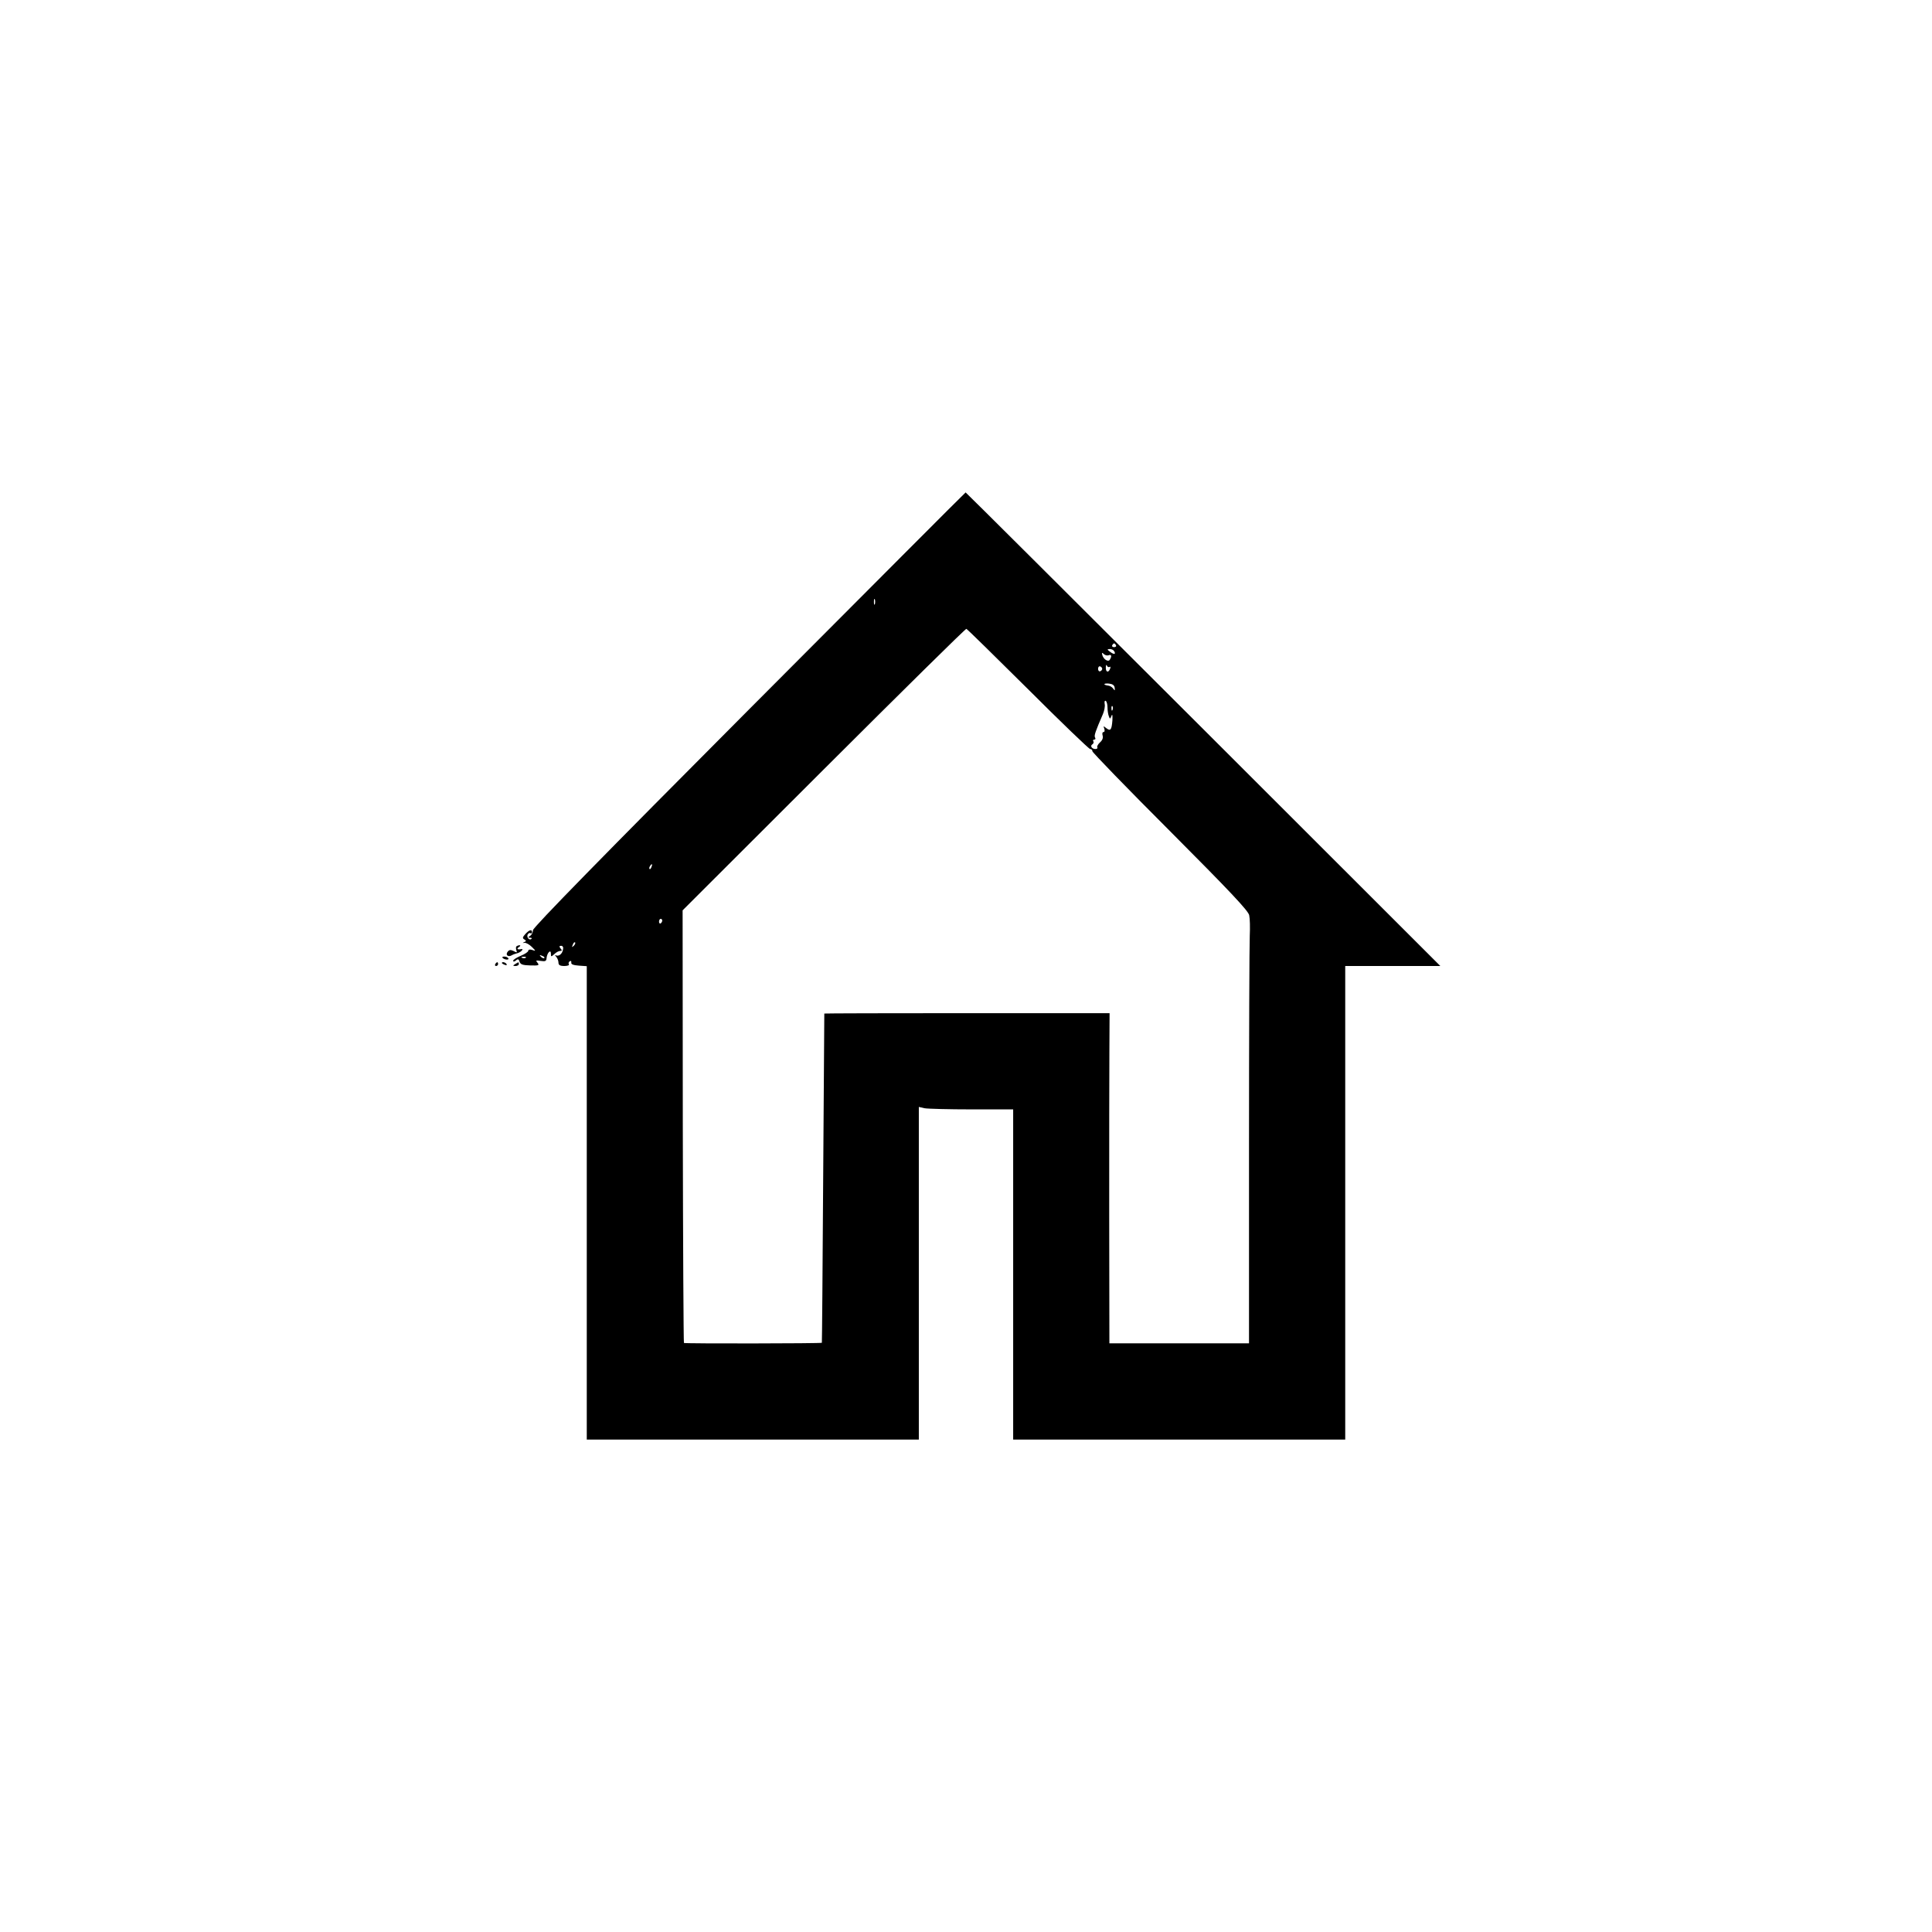
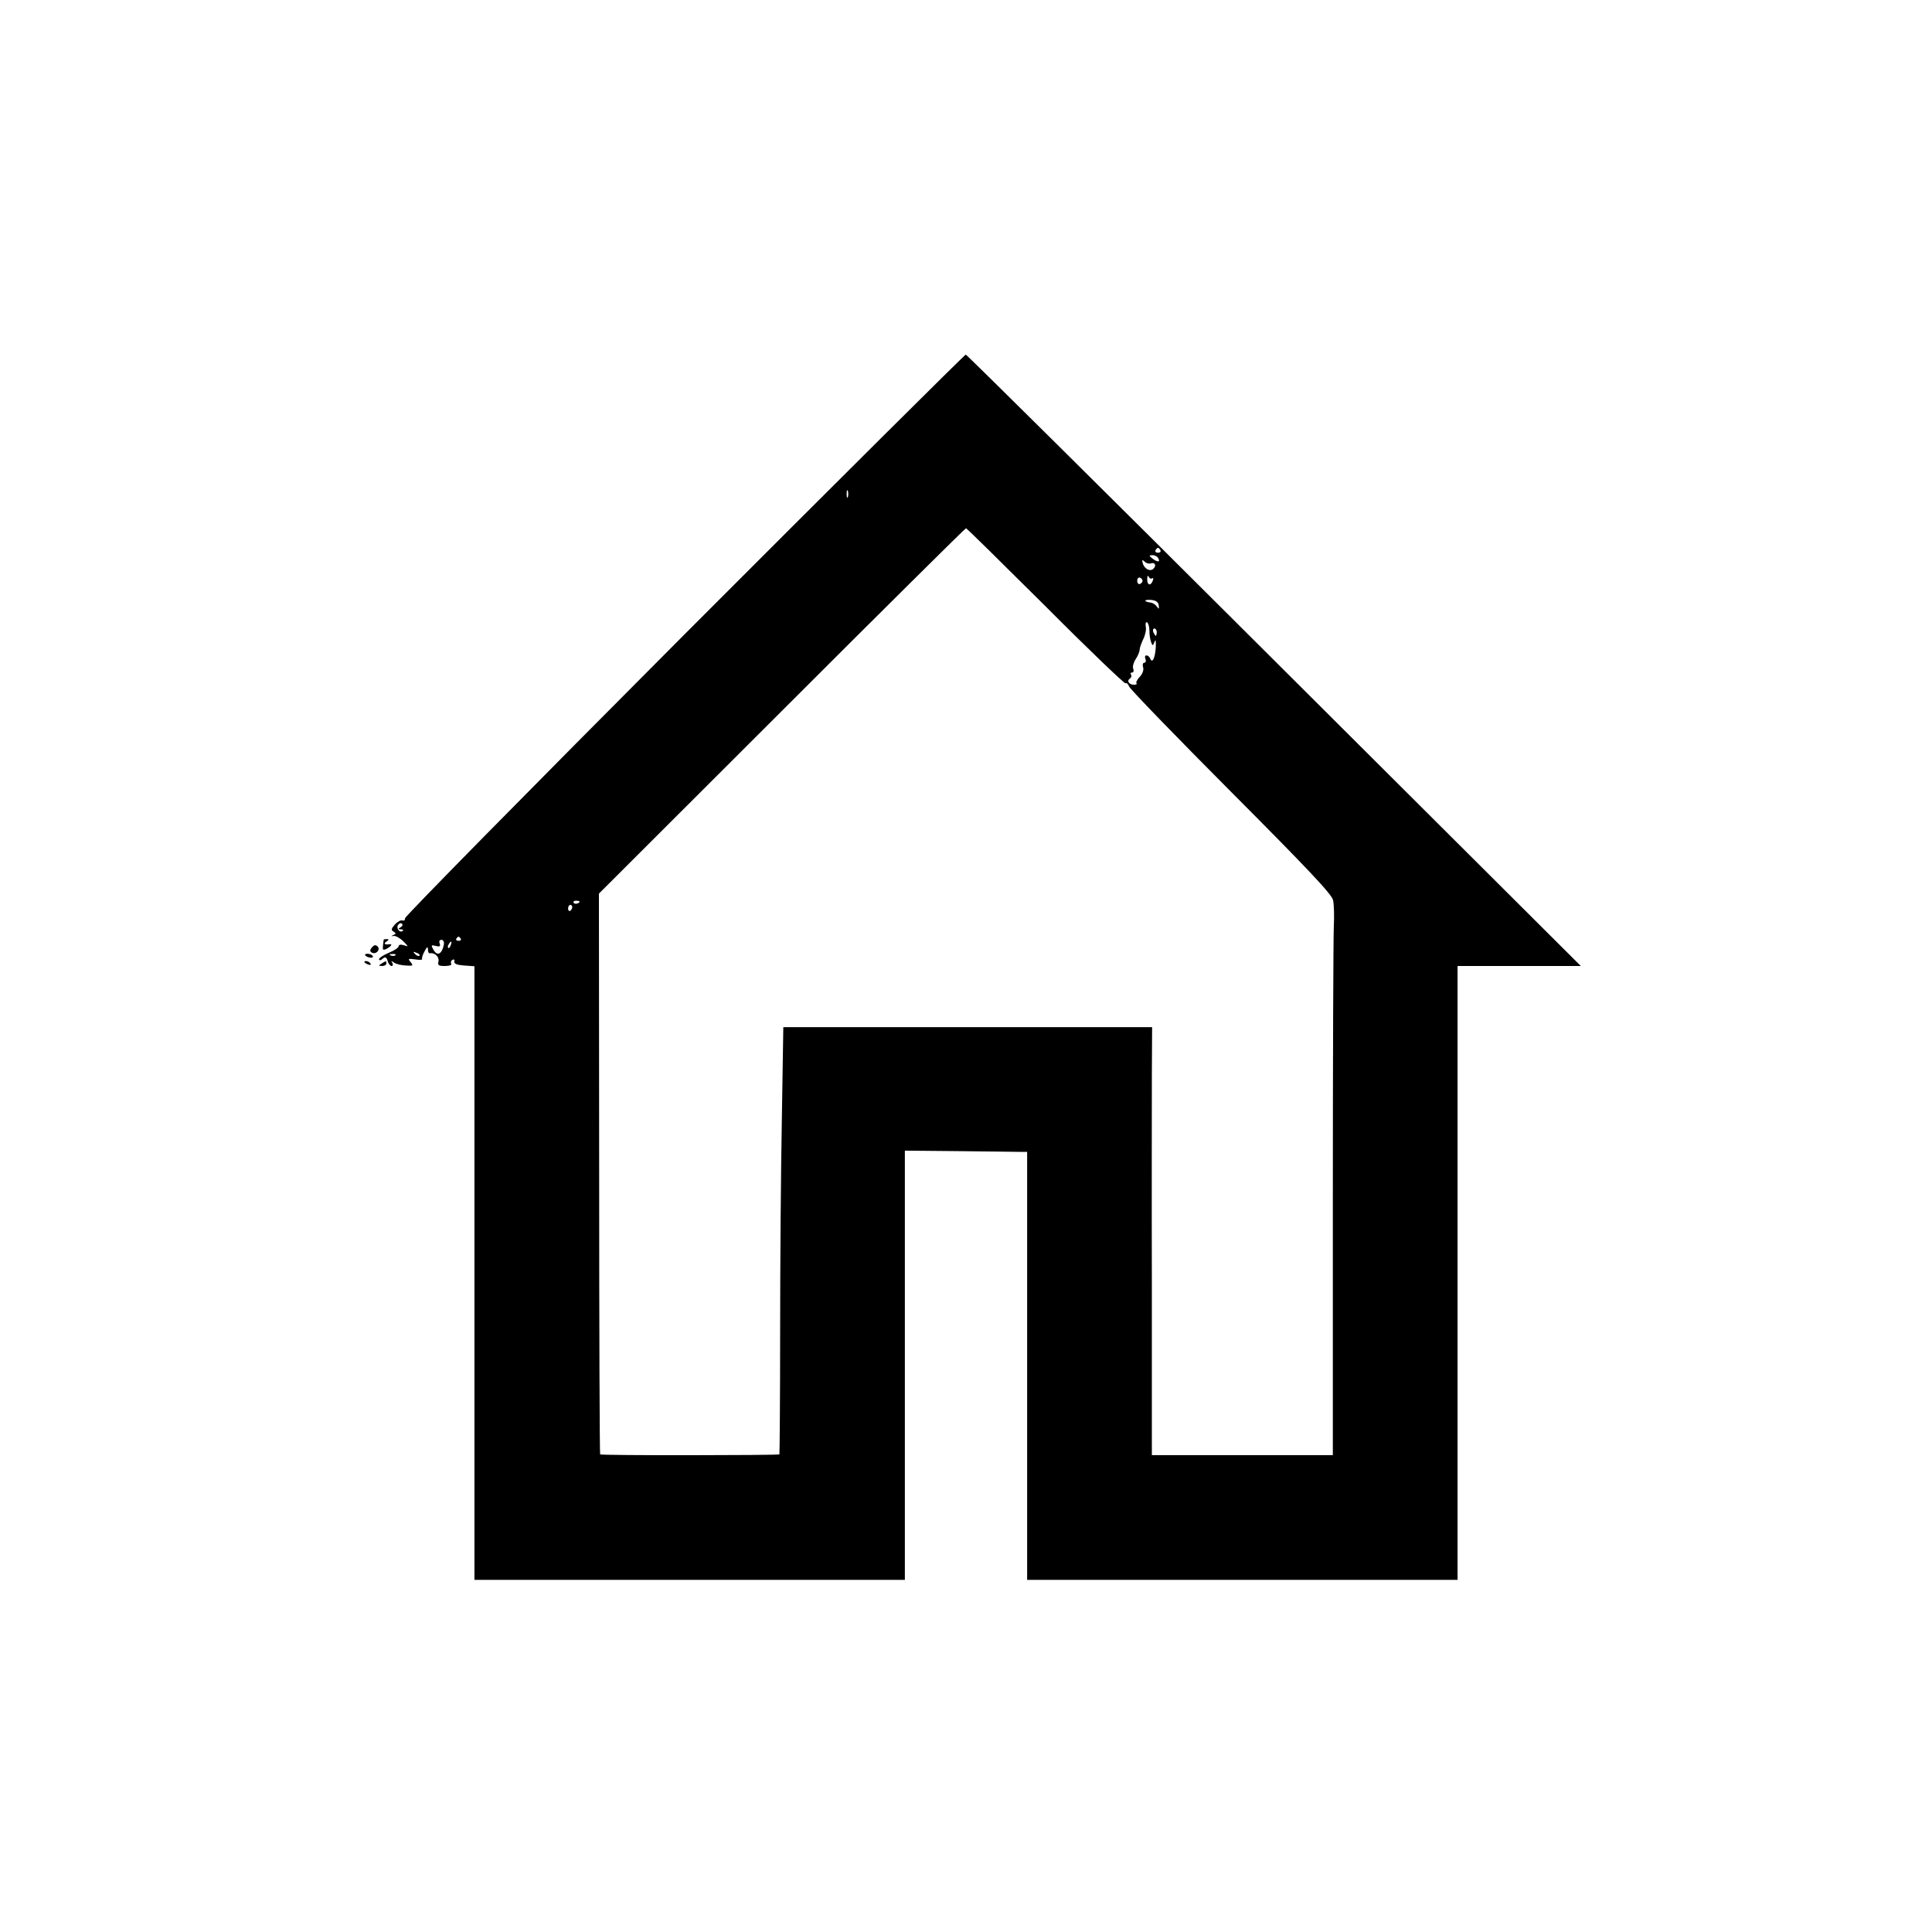
- <svg xmlns="http://www.w3.org/2000/svg" version="1.0" width="1024pt" height="1024pt" viewBox="0 0 1024 1024" preserveAspectRatio="xMidYMid meet">
-   <g transform="translate(0,1024) scale(0.1,-0.1)" fill="#000000" stroke="none">
-     <path d="M3970 6480 c-771 -774 -1145 -1156 -1145 -1170 0 -11 -7 -25 -15 -30 -12 -8 -12 -10 -1 -10 8 0 12 -3 8 -6 -10 -10 -26 6 -21 21 4 8 10 12 15 9 5 -3 9 0 9 5 0 17 -15 13 -36 -10 -14 -16 -16 -22 -5 -28 11 -7 11 -10 0 -14 -11 -5 -10 -6 1 -4 8 1 26 -9 39 -22 22 -22 22 -23 2 -16 -12 4 -21 2 -21 -4 0 -6 -18 -18 -40 -27 -22 -9 -40 -21 -40 -26 0 -6 6 -6 14 1 11 10 16 8 20 -7 5 -14 17 -18 57 -19 44 -1 49 0 38 14 -11 13 -9 14 17 10 25 -4 30 -1 31 16 3 27 23 48 23 22 0 -17 1 -17 18 -2 10 10 24 17 32 17 9 0 10 3 1 13 -8 10 -7 14 3 14 9 0 13 -8 10 -20 -4 -24 -23 -38 -39 -30 -5 3 -4 0 3 -8 6 -7 12 -21 12 -31 0 -13 8 -18 31 -18 16 0 28 4 24 9 -3 5 -1 13 5 16 6 4 9 1 8 -7 -2 -9 11 -14 40 -16 l42 -3 0 -1255 0 -1254 880 0 880 0 0 881 0 882 31 -7 c17 -3 130 -6 250 -6 l219 0 0 -875 0 -875 880 0 880 0 0 1255 0 1255 252 0 252 0 -1256 1255 c-691 690 -1258 1255 -1260 1255 -2 0 -518 -518 -1148 -1150z m667 558 c-3 -7 -5 -2 -5 12 0 14 2 19 5 13 2 -7 2 -19 0 -25z m811 -450 c175 -175 324 -318 330 -318 7 0 12 -5 12 -12 0 -6 186 -198 413 -425 315 -316 414 -421 418 -444 4 -18 5 -66 3 -108 -2 -42 -4 -545 -4 -1118 l0 -1043 -370 0 -370 0 -1 678 c0 372 0 766 1 875 l1 197 -756 0 c-415 0 -755 -1 -756 -2 0 -2 -3 -394 -6 -873 -3 -478 -6 -871 -7 -872 -4 -4 -727 -5 -731 -1 -2 2 -5 519 -6 1148 l-1 1145 748 747 c412 411 752 747 756 745 4 -1 151 -145 326 -319z m467 232 c3 -5 -1 -10 -10 -10 -9 0 -13 5 -10 10 3 6 8 10 10 10 2 0 7 -4 10 -10z m-10 -31 c11 -17 0 -20 -21 -4 -17 13 -17 14 -2 15 9 0 20 -5 23 -11z m-29 -22 c15 6 18 -5 6 -24 -9 -14 -35 4 -40 27 -3 12 -1 12 9 3 6 -6 18 -9 25 -6z m5 -62 c5 4 6 -1 3 -9 -9 -24 -24 -19 -23 7 0 12 3 16 6 9 2 -6 9 -10 14 -7z m-39 -10 c0 -5 -5 -11 -11 -13 -6 -2 -11 4 -11 13 0 9 5 15 11 13 6 -2 11 -8 11 -13z m66 -100 c2 -16 1 -17 -7 -6 -5 8 -17 16 -26 17 -30 4 -28 13 1 11 20 -2 30 -8 32 -22z m-38 -105 c0 -15 3 -36 7 -46 6 -16 7 -16 14 2 5 12 6 3 5 -24 -4 -51 -10 -59 -33 -41 -15 12 -16 12 -10 -3 3 -10 2 -18 -4 -18 -6 0 -8 -8 -5 -18 4 -12 -1 -26 -14 -37 -11 -10 -17 -22 -14 -26 3 -5 -2 -9 -10 -9 -19 0 -30 17 -16 25 6 4 8 11 5 16 -4 5 -1 9 5 9 6 0 8 5 4 11 -6 10 1 30 42 125 7 17 12 41 9 53 -2 12 0 19 6 16 5 -4 9 -19 9 -35z m27 -12 c-3 -8 -6 -5 -6 6 -1 11 2 17 5 13 3 -3 4 -12 1 -19z m-2444 -833 c-3 -9 -8 -14 -10 -11 -3 3 -2 9 2 15 9 16 15 13 8 -4z m57 -284 c0 -6 -4 -12 -8 -15 -5 -3 -9 1 -9 9 0 8 4 15 9 15 4 0 8 -4 8 -9z m-469 -134 c-10 -9 -11 -8 -5 6 3 10 9 15 12 12 3 -3 0 -11 -7 -18z m-156 -65 c-3 -3 -11 0 -18 7 -9 10 -8 11 6 5 10 -3 15 -9 12 -12z m-98 2 c-3 -3 -12 -4 -19 -1 -8 3 -5 6 6 6 11 1 17 -2 13 -5z" />
-     <path d="M2737 5224 c-3 -3 -3 -13 0 -21 5 -13 2 -13 -14 -4 -16 8 -24 7 -32 -3 -14 -17 2 -31 22 -19 6 4 18 8 26 10 7 1 19 7 25 13 6 6 7 11 1 10 -22 -5 -29 1 -15 10 8 5 10 10 4 10 -6 0 -13 -3 -17 -6z" />
-     <path d="M2664 5163 c10 -11 37 -12 30 -2 -3 5 -12 9 -21 9 -9 0 -13 -3 -9 -7z" />
-     <path d="M2625 5130 c-3 -5 -1 -10 4 -10 6 0 11 5 11 10 0 6 -2 10 -4 10 -3 0 -8 -4 -11 -10z" />
-     <path d="M2660 5136 c0 -2 7 -7 16 -10 8 -3 12 -2 9 4 -6 10 -25 14 -25 6z" />
-     <path d="M2730 5130 c-13 -8 -12 -10 3 -10 9 0 17 5 17 10 0 12 -1 12 -20 0z" />
+ <svg xmlns="http://www.w3.org/2000/svg" version="1.0" width="790pt" height="790pt" viewBox="0 0 790 790" preserveAspectRatio="xMidYMid meet">
+   <g transform="translate(0,790) scale(0.1,-0.1)" fill="#000000" stroke="none">
+     <path d="M2798 5305 c-629 -631 -1142 -1152 -1142 -1160 1 -7 -4 -11 -10 -9 -7 3 -21 -5 -31 -16 -15 -17 -17 -23 -6 -29 11 -7 11 -10 0 -14 -11 -5 -10 -6 1 -4 8 1 26 -9 39 -22 22 -22 22 -23 2 -16 -12 4 -21 2 -21 -4 0 -6 -18 -18 -40 -27 -22 -9 -40 -21 -40 -26 0 -6 6 -6 14 1 11 10 16 8 21 -8 3 -12 11 -21 16 -21 6 0 7 6 3 13 -6 9 -4 9 7 1 8 -6 29 -11 48 -12 30 -2 32 -1 20 14 -12 14 -10 15 19 11 18 -3 30 -2 28 1 -2 4 2 18 10 32 10 19 13 21 14 8 0 -10 3 -17 8 -16 19 4 39 -15 35 -33 -4 -16 0 -19 26 -19 18 0 30 4 26 9 -3 5 -1 13 5 16 6 4 9 1 8 -7 -2 -9 11 -14 40 -16 l42 -3 0 -1255 0 -1254 880 0 880 0 0 878 0 877 218 -2 c119 -1 232 -3 250 -3 l32 0 0 -875 0 -875 880 0 880 0 0 1255 0 1255 252 0 252 0 -1254 1250 c-690 688 -1257 1250 -1261 1250 -4 0 -522 -515 -1151 -1145z m669 563 c-3 -7 -5 -2 -5 12 0 14 2 19 5 13 2 -7 2 -19 0 -25z m808 -447 c175 -176 323 -317 327 -315 5 3 11 -3 15 -13 3 -10 191 -204 417 -431 314 -315 413 -420 417 -443 4 -18 5 -66 3 -108 -2 -42 -4 -545 -4 -1118 l0 -1043 -370 0 -370 0 0 678 c-1 372 0 766 0 875 l1 197 -754 0 -754 0 -6 -377 c-4 -208 -7 -600 -7 -872 0 -272 -2 -496 -3 -498 -5 -4 -729 -5 -733 0 -2 2 -4 518 -4 1148 l-1 1145 748 747 c411 411 750 747 753 747 3 0 149 -144 325 -319z m470 229 c3 -5 -1 -10 -10 -10 -9 0 -13 5 -10 10 3 6 8 10 10 10 2 0 7 -4 10 -10z m-10 -31 c11 -17 0 -20 -21 -4 -17 13 -17 14 -2 15 9 0 20 -5 23 -11z m-30 -23 c18 7 25 -9 11 -22 -14 -13 -39 1 -44 26 -3 12 -1 12 9 3 6 -6 17 -9 24 -7z m6 -61 c5 4 6 -1 3 -9 -9 -24 -24 -19 -23 7 0 12 3 16 6 9 2 -6 9 -10 14 -7z m-39 -10 c0 -5 -5 -11 -11 -13 -6 -2 -11 4 -11 13 0 9 5 15 11 13 6 -2 11 -8 11 -13z m66 -100 c2 -16 1 -17 -7 -6 -5 8 -17 16 -26 17 -30 4 -28 13 1 11 20 -2 30 -8 32 -22z m-38 -105 c0 -15 3 -36 7 -46 6 -16 7 -16 14 2 5 12 6 3 5 -24 -3 -44 -15 -67 -23 -44 -3 6 -9 12 -15 12 -6 0 -8 -7 -4 -15 3 -8 1 -15 -5 -15 -6 0 -8 -8 -5 -18 4 -11 -2 -27 -13 -39 -11 -11 -17 -24 -14 -27 4 -3 -1 -6 -10 -6 -20 0 -31 16 -17 25 6 4 8 11 5 16 -4 5 -2 9 4 9 6 0 8 7 5 15 -4 8 1 26 10 40 9 13 16 31 16 38 0 8 7 27 15 44 8 16 13 39 10 51 -2 13 0 20 6 17 5 -4 9 -19 9 -35z m30 -5 c0 -8 -2 -15 -4 -15 -2 0 -6 7 -10 15 -3 8 -1 15 4 15 6 0 10 -7 10 -15z m-2360 -1101 c0 -8 -19 -13 -24 -6 -3 5 1 9 9 9 8 0 15 -2 15 -3z m-30 -23 c0 -6 -4 -12 -8 -15 -5 -3 -9 1 -9 9 0 8 4 15 9 15 4 0 8 -4 8 -9z m-701 -82 c-12 -7 -12 -9 0 -9 8 0 12 -3 8 -6 -10 -10 -26 6 -21 21 4 8 11 12 16 9 6 -4 5 -10 -3 -15z m245 -47 c3 -5 -1 -9 -9 -9 -8 0 -12 4 -9 9 3 4 7 8 9 8 2 0 6 -4 9 -8z m-69 -24 c-8 -41 -28 -50 -44 -19 -9 16 -8 18 11 13 16 -4 20 -2 16 10 -4 8 -1 15 7 15 7 0 12 -8 10 -19z m28 -3 c-3 -9 -8 -14 -10 -11 -3 3 -2 9 2 15 9 16 15 13 8 -4z m-128 -43 c-3 -3 -11 0 -18 7 -9 10 -8 11 6 5 10 -3 15 -9 12 -12z m-98 2 c-3 -3 -12 -4 -19 -1 -8 3 -5 6 6 6 11 1 17 -2 13 -5z" />
+     <path d="M1569 4058 c0 -2 -2 -13 -3 -25 -2 -18 0 -20 16 -12 18 10 24 20 11 18 -20 -3 -26 2 -13 11 10 6 11 10 3 10 -7 0 -13 -1 -14 -2z" />
+     <path d="M1521 4026 c-9 -10 -9 -16 -1 -21 17 -10 37 12 24 25 -8 8 -15 6 -23 -4z" />
+     <path d="M1494 3993 c10 -11 37 -12 30 -2 -3 5 -12 9 -21 9 -9 0 -13 -3 -9 -7z" />
+     <path d="M1490 3966 c0 -2 7 -7 16 -10 8 -3 12 -2 9 4 -6 10 -25 14 -25 6z" />
+     <path d="M1560 3960 c-13 -8 -12 -10 3 -10 9 0 17 5 17 10 0 12 -1 12 -20 0z" />
  </g>
</svg>
